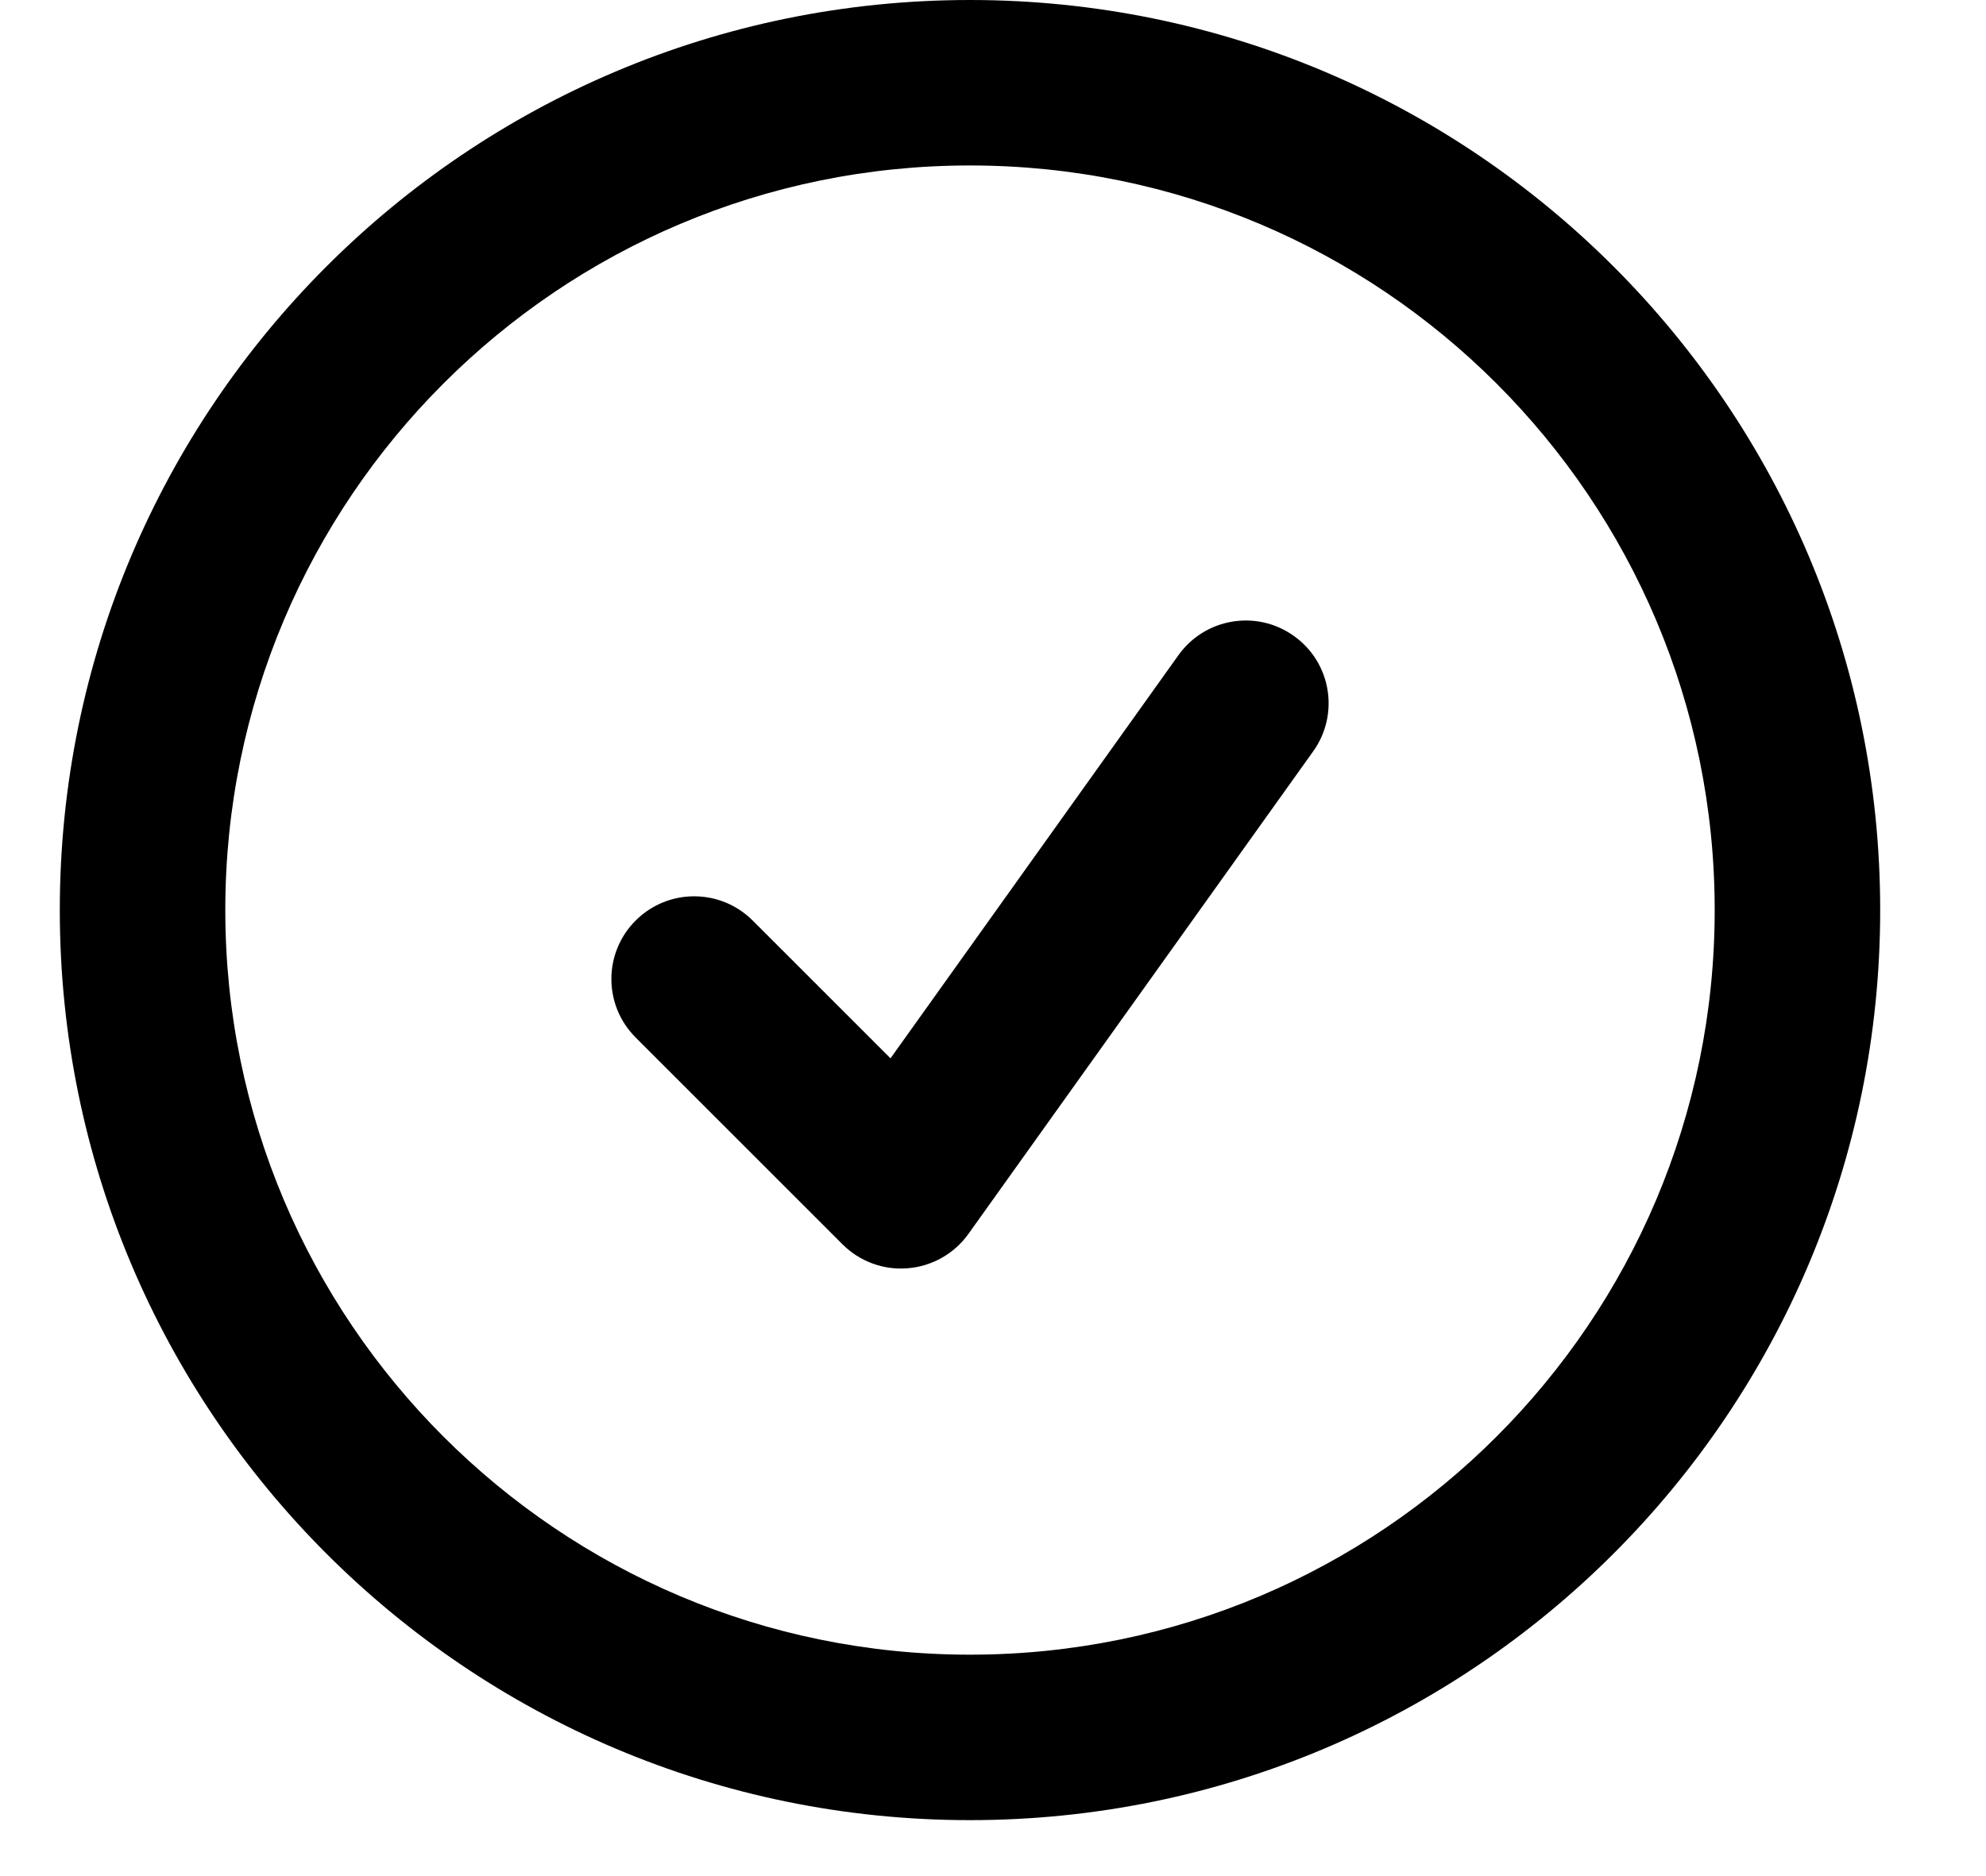
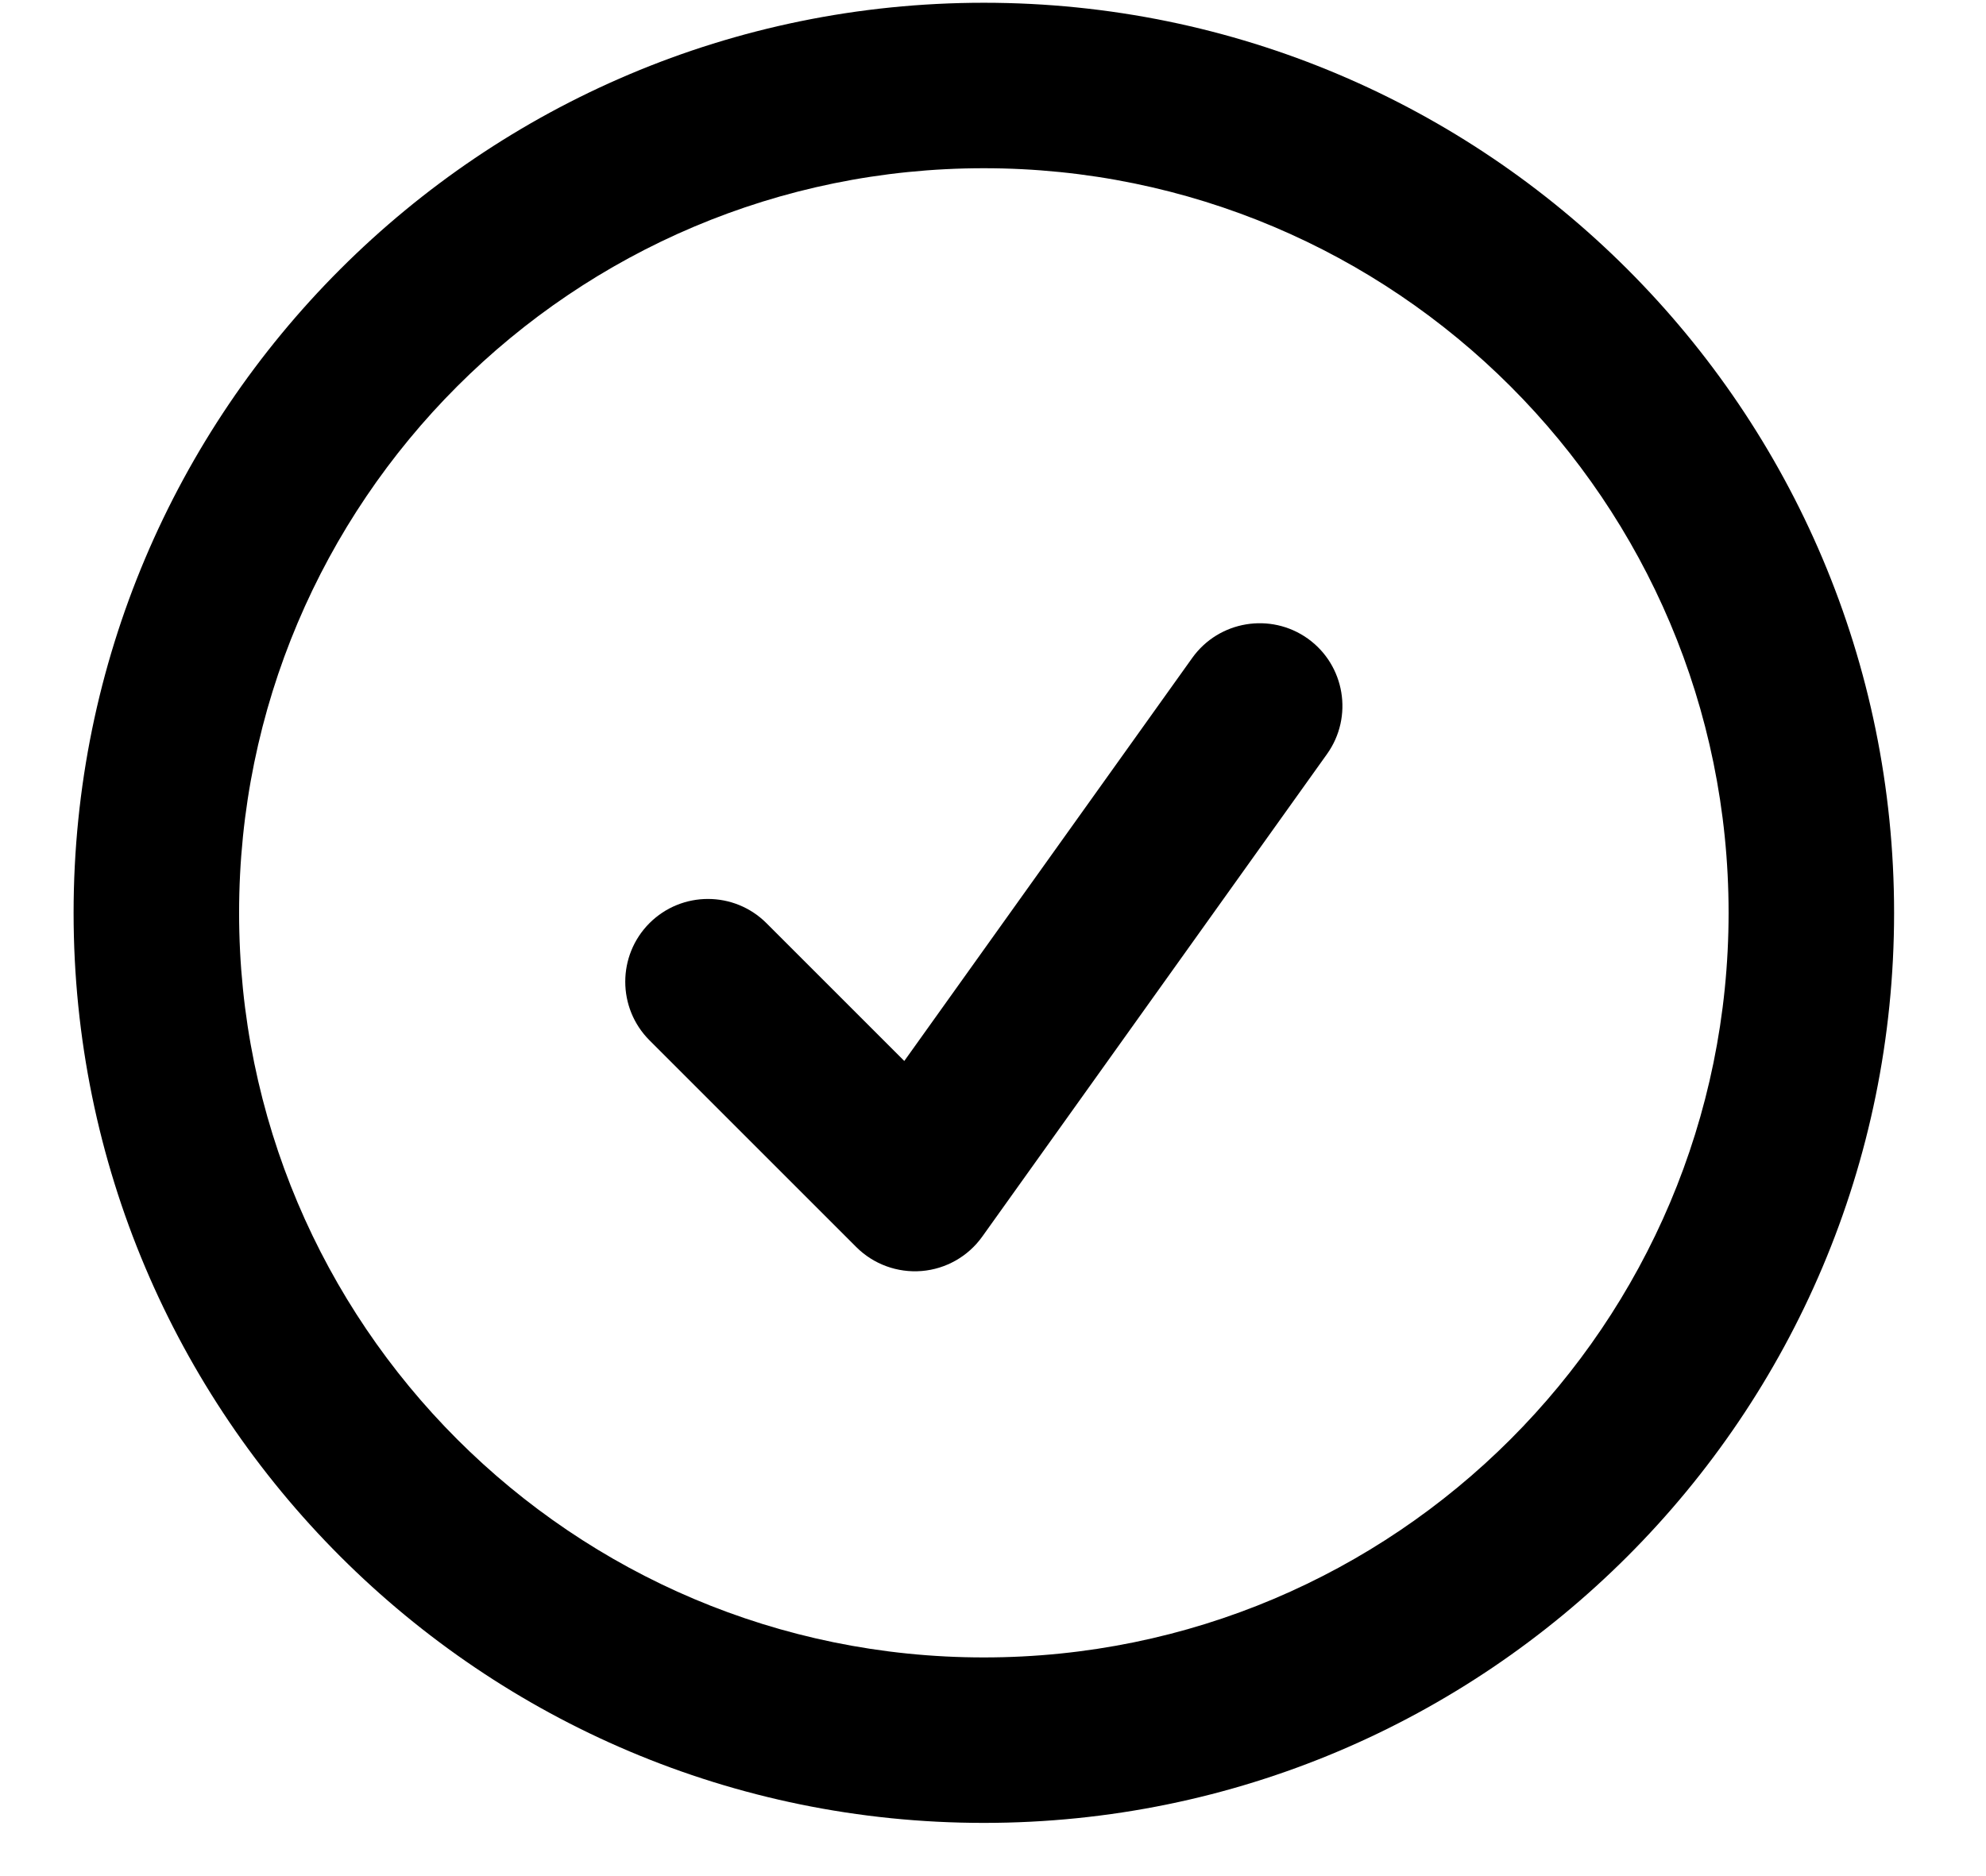
<svg xmlns="http://www.w3.org/2000/svg" width="18" height="17" viewBox="0 0 18 17" fill="none">
-   <path fill-rule="evenodd" clip-rule="evenodd" d="M8.791 1.5C5.064 1.5 2.042 4.522 2.042 8.25C2.042 11.978 5.064 15 8.791 15C12.519 15 15.541 11.978 15.541 8.25C15.541 4.522 12.519 1.5 8.791 1.5ZM0.542 8.25C0.542 3.694 4.235 0 8.791 0C13.348 0 17.041 3.694 17.041 8.25C17.041 12.806 13.348 16.5 8.791 16.5C4.235 16.5 0.542 12.806 0.542 8.25ZM11.727 5.765C12.065 6.005 12.143 6.474 11.902 6.811L8.777 11.186C8.649 11.365 8.448 11.479 8.228 11.497C8.009 11.516 7.792 11.436 7.636 11.28L5.761 9.405C5.468 9.112 5.468 8.638 5.761 8.345C6.054 8.052 6.529 8.052 6.822 8.345L8.071 9.594L10.681 5.939C10.922 5.602 11.39 5.524 11.727 5.765Z" fill="currentColor" />
+   <path fill-rule="evenodd" clip-rule="evenodd" d="M8.917 1.525C5.189 1.525 2.167 4.547 2.167 8.275C2.167 12.003 5.189 15.025 8.917 15.025C12.645 15.025 15.667 12.003 15.667 8.275C15.667 4.547 12.645 1.525 8.917 1.525ZM0.667 8.275C0.667 3.718 4.36 0.025 8.917 0.025C13.473 0.025 17.167 3.718 17.167 8.275C17.167 12.831 13.473 16.525 8.917 16.525C4.36 16.525 0.667 12.831 0.667 8.275ZM11.853 5.789C12.19 6.03 12.268 6.499 12.027 6.836L8.902 11.211C8.774 11.39 8.573 11.504 8.354 11.522C8.134 11.54 7.917 11.461 7.761 11.305L5.886 9.43C5.594 9.137 5.594 8.662 5.886 8.369C6.179 8.076 6.654 8.076 6.947 8.369L8.196 9.618L10.806 5.964C11.047 5.627 11.516 5.549 11.853 5.789Z" fill="currentColor" />
</svg>
